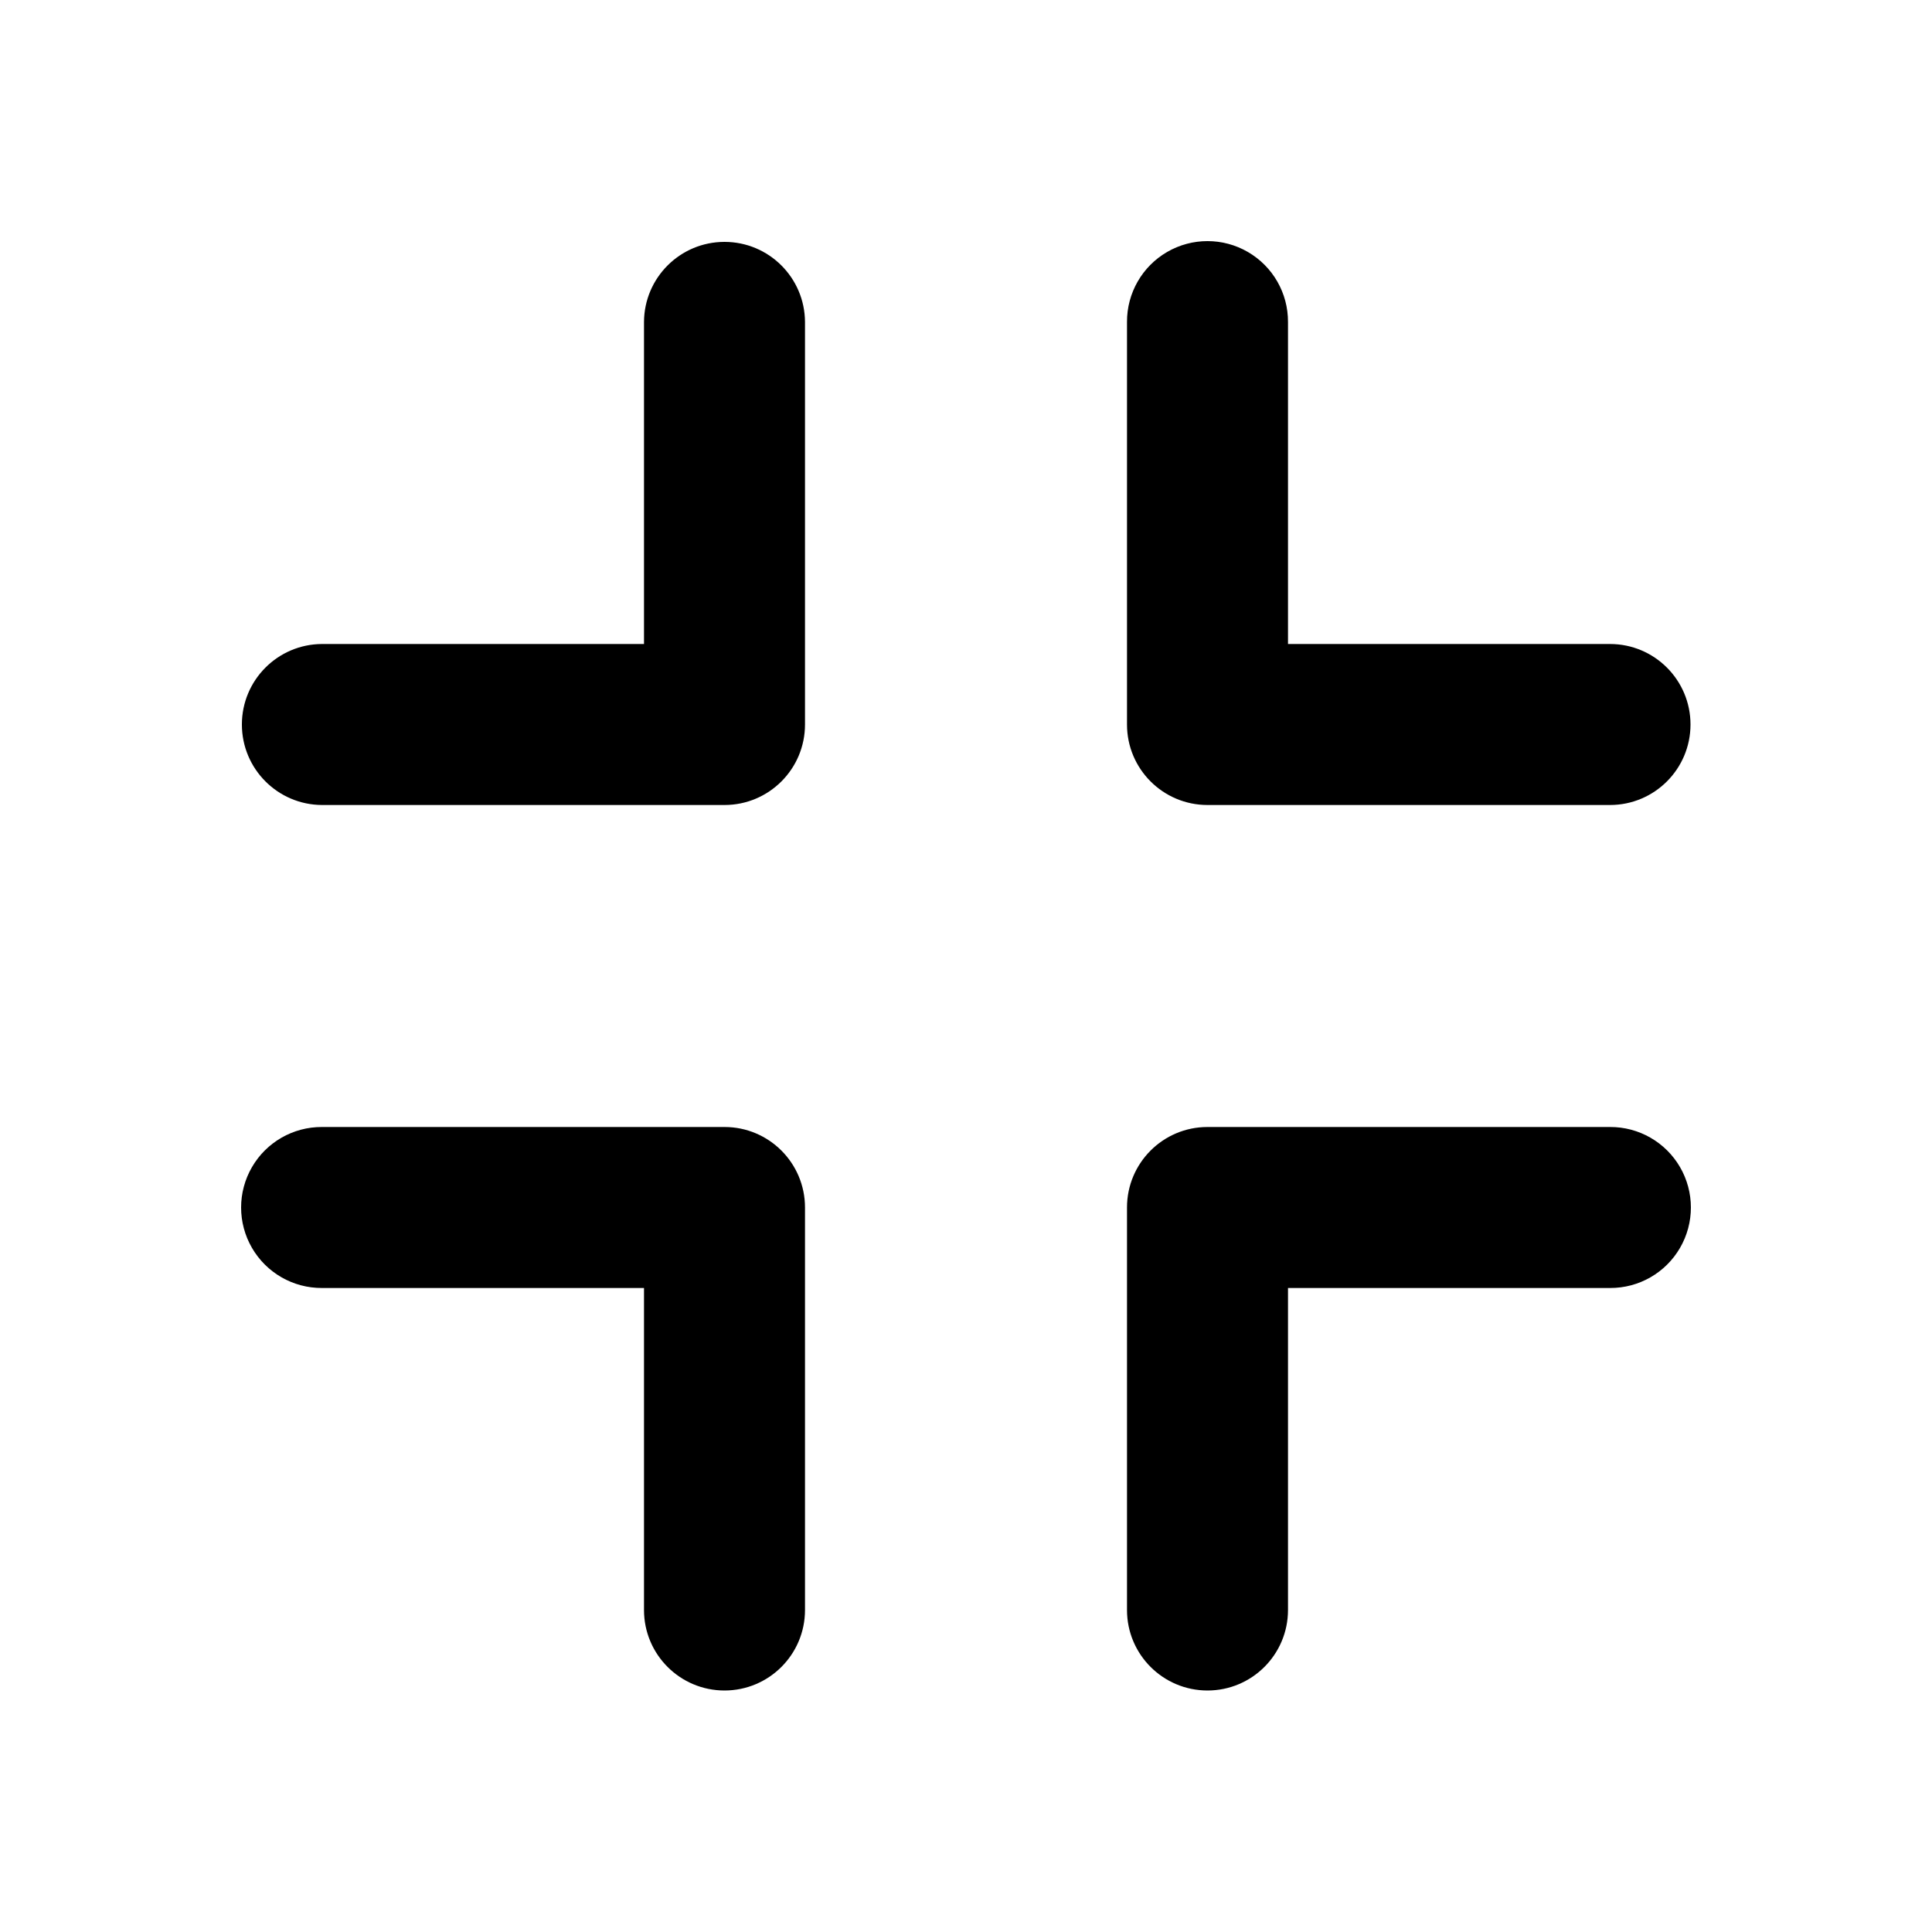
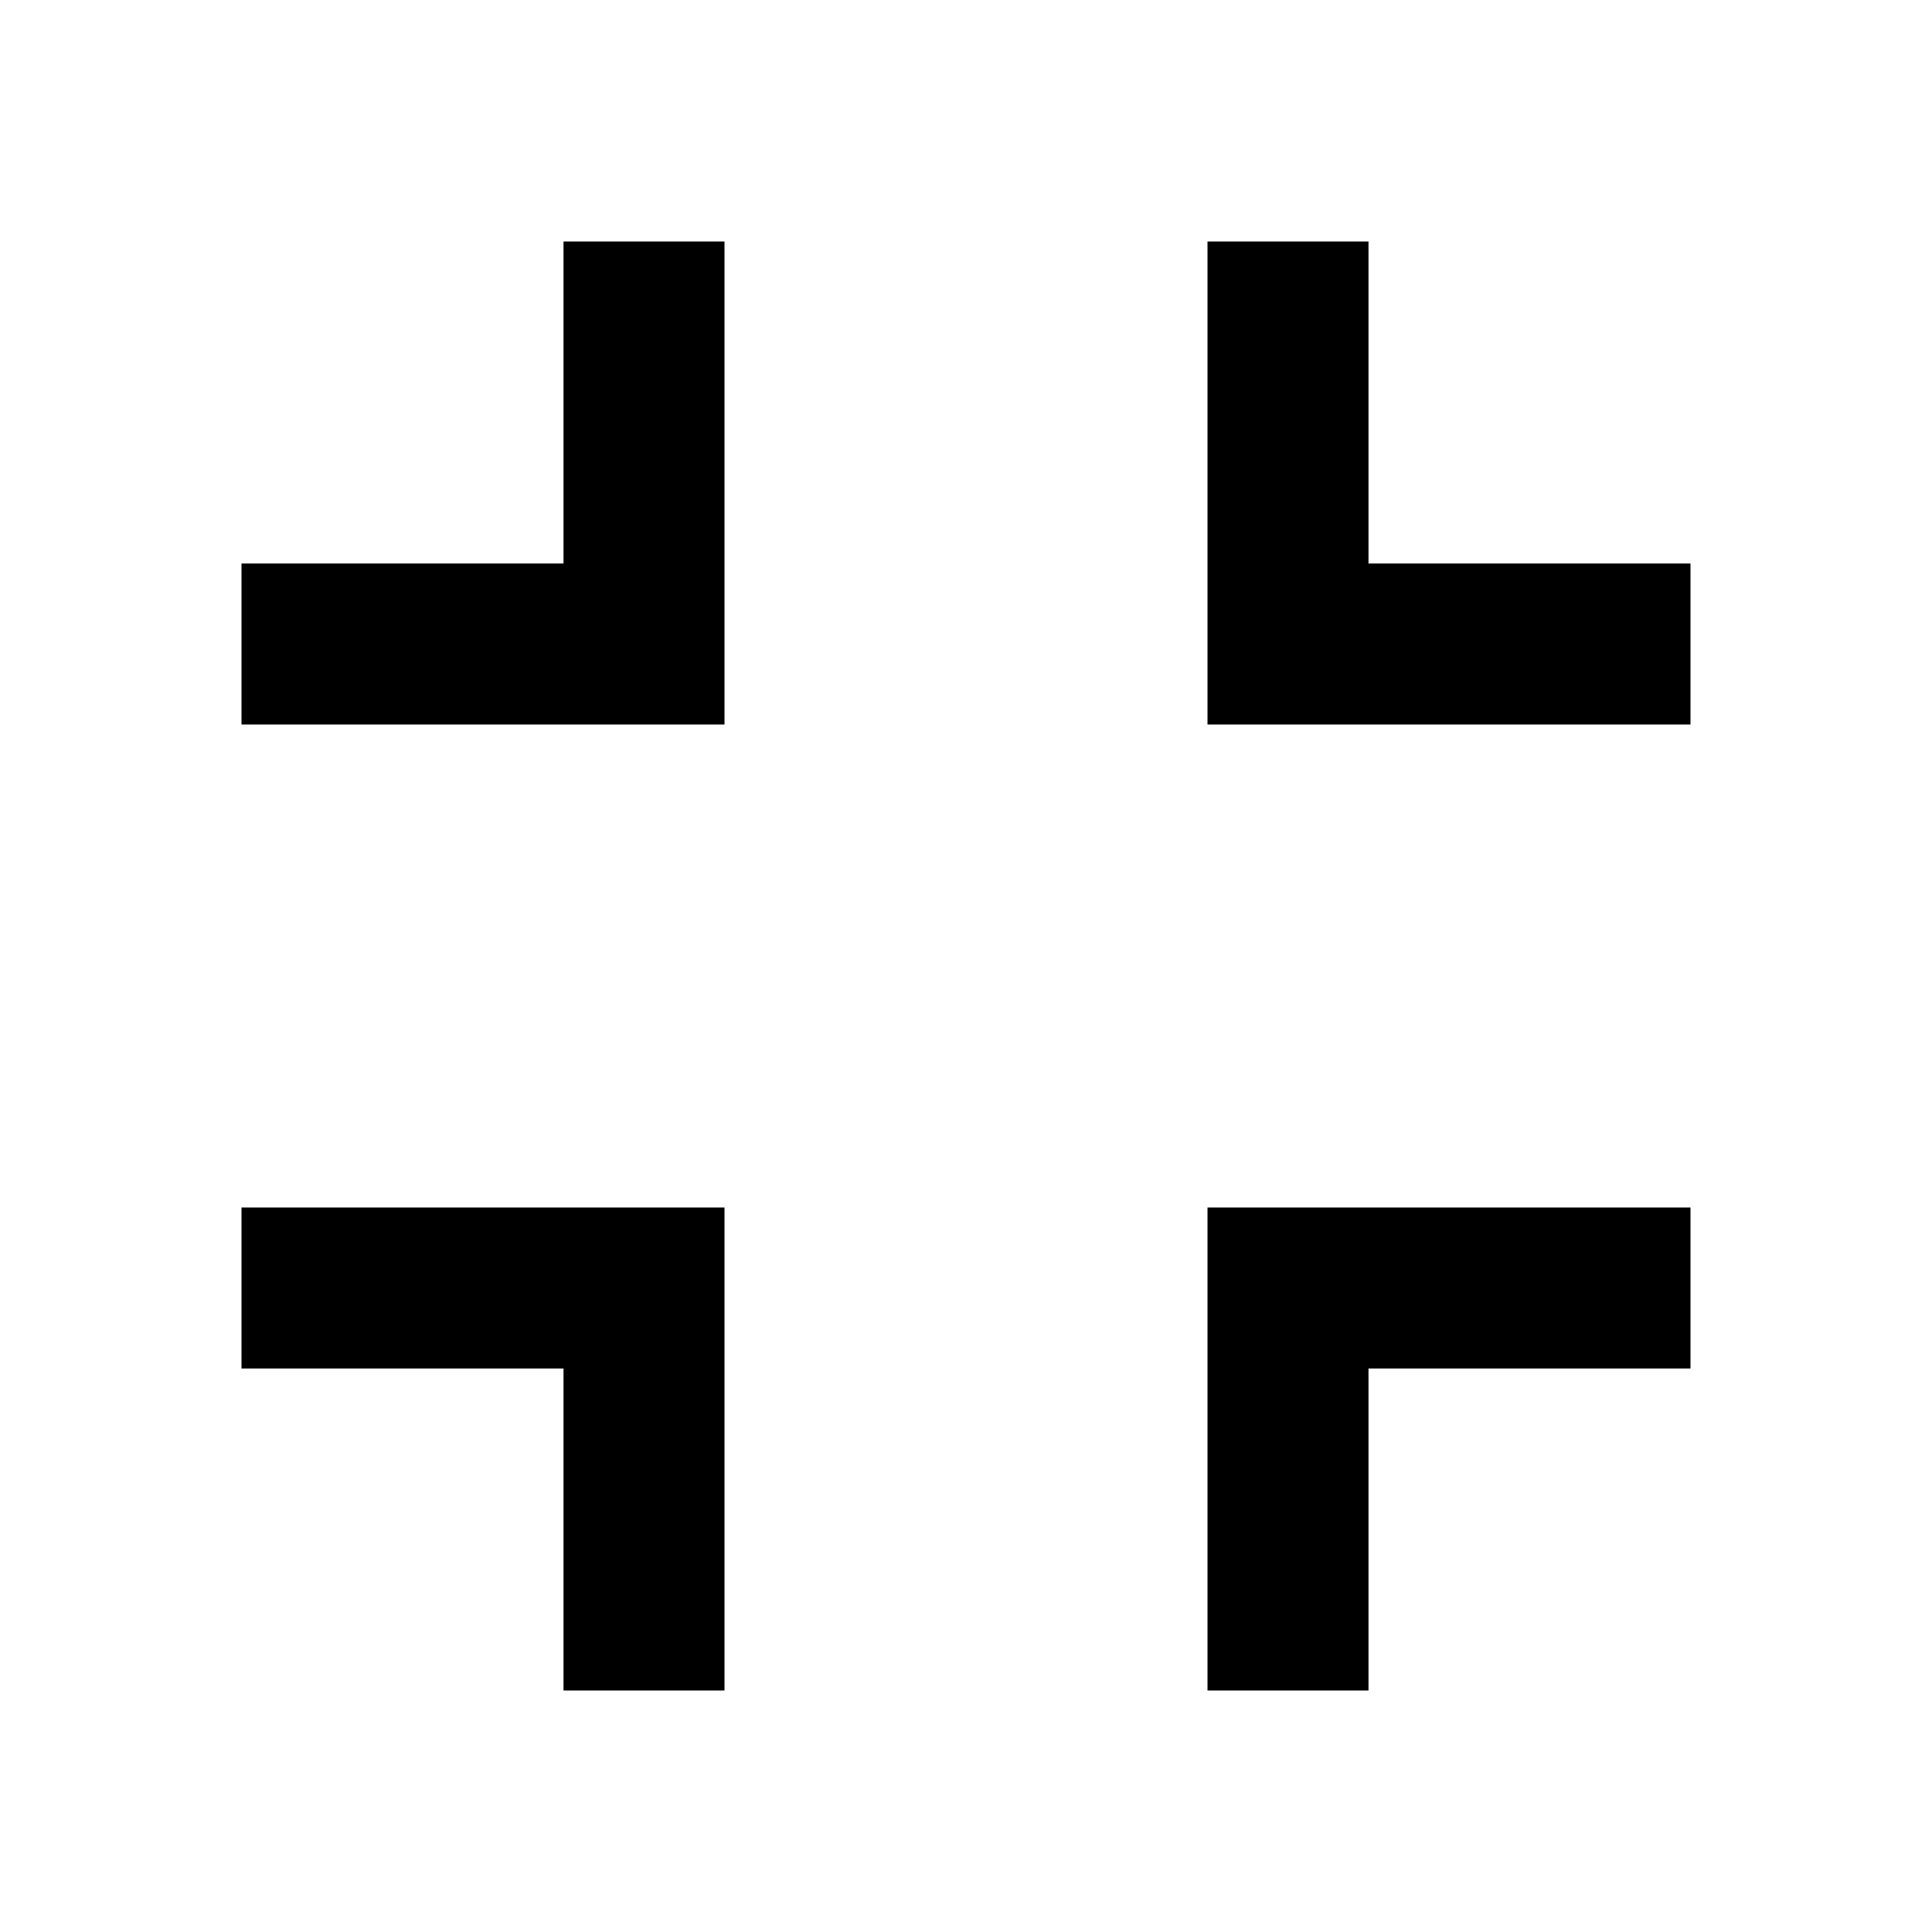
- <svg xmlns="http://www.w3.org/2000/svg" t="1686968323276" class="icon" viewBox="0 0 1024 1024" version="1.1" p-id="6883" width="1em" height="1em">
-   <path d="M384 896a42.667 42.667 0 0 1-42.667-42.667v-170.667H170.667a42.667 42.667 0 1 1 0-85.333h213.333a42.667 42.667 0 0 1 42.667 42.667v213.333a42.667 42.667 0 0 1-42.667 42.667z" p-id="6884" />
-   <path d="M640 896a42.667 42.667 0 0 1-42.667-42.667v-213.333a42.667 42.667 0 0 1 42.667-42.667h213.333a42.667 42.667 0 1 1 0 85.333h-170.667v170.667a42.667 42.667 0 0 1-42.667 42.667zM896 384a42.667 42.667 0 0 1-42.667 42.667h-213.333a42.667 42.667 0 0 1-42.667-42.667V170.667a42.667 42.667 0 1 1 85.333 0v170.667h170.667a42.667 42.667 0 0 1 42.667 42.667zM426.667 384a42.667 42.667 0 0 1-42.667 42.667H170.667a42.667 42.667 0 0 1 0-85.333h170.667V170.667a42.667 42.667 0 0 1 85.333 0v213.333z" p-id="6885" />
+ <svg xmlns="http://www.w3.org/2000/svg" t="1692174589533" class="icon" viewBox="0 0 1024 1024" version="1.1" p-id="21354" width="1em" height="1em">
+   <path d="M384 128h-85.33v170.67H128V384h256zM896 384v-85.33H725.33V128H640v256zM725.33 725.33H896V640H640v256h85.33zM298.67 896H384V640H128v85.33h170.67z" p-id="21355">
+ 	</path>
</svg>
